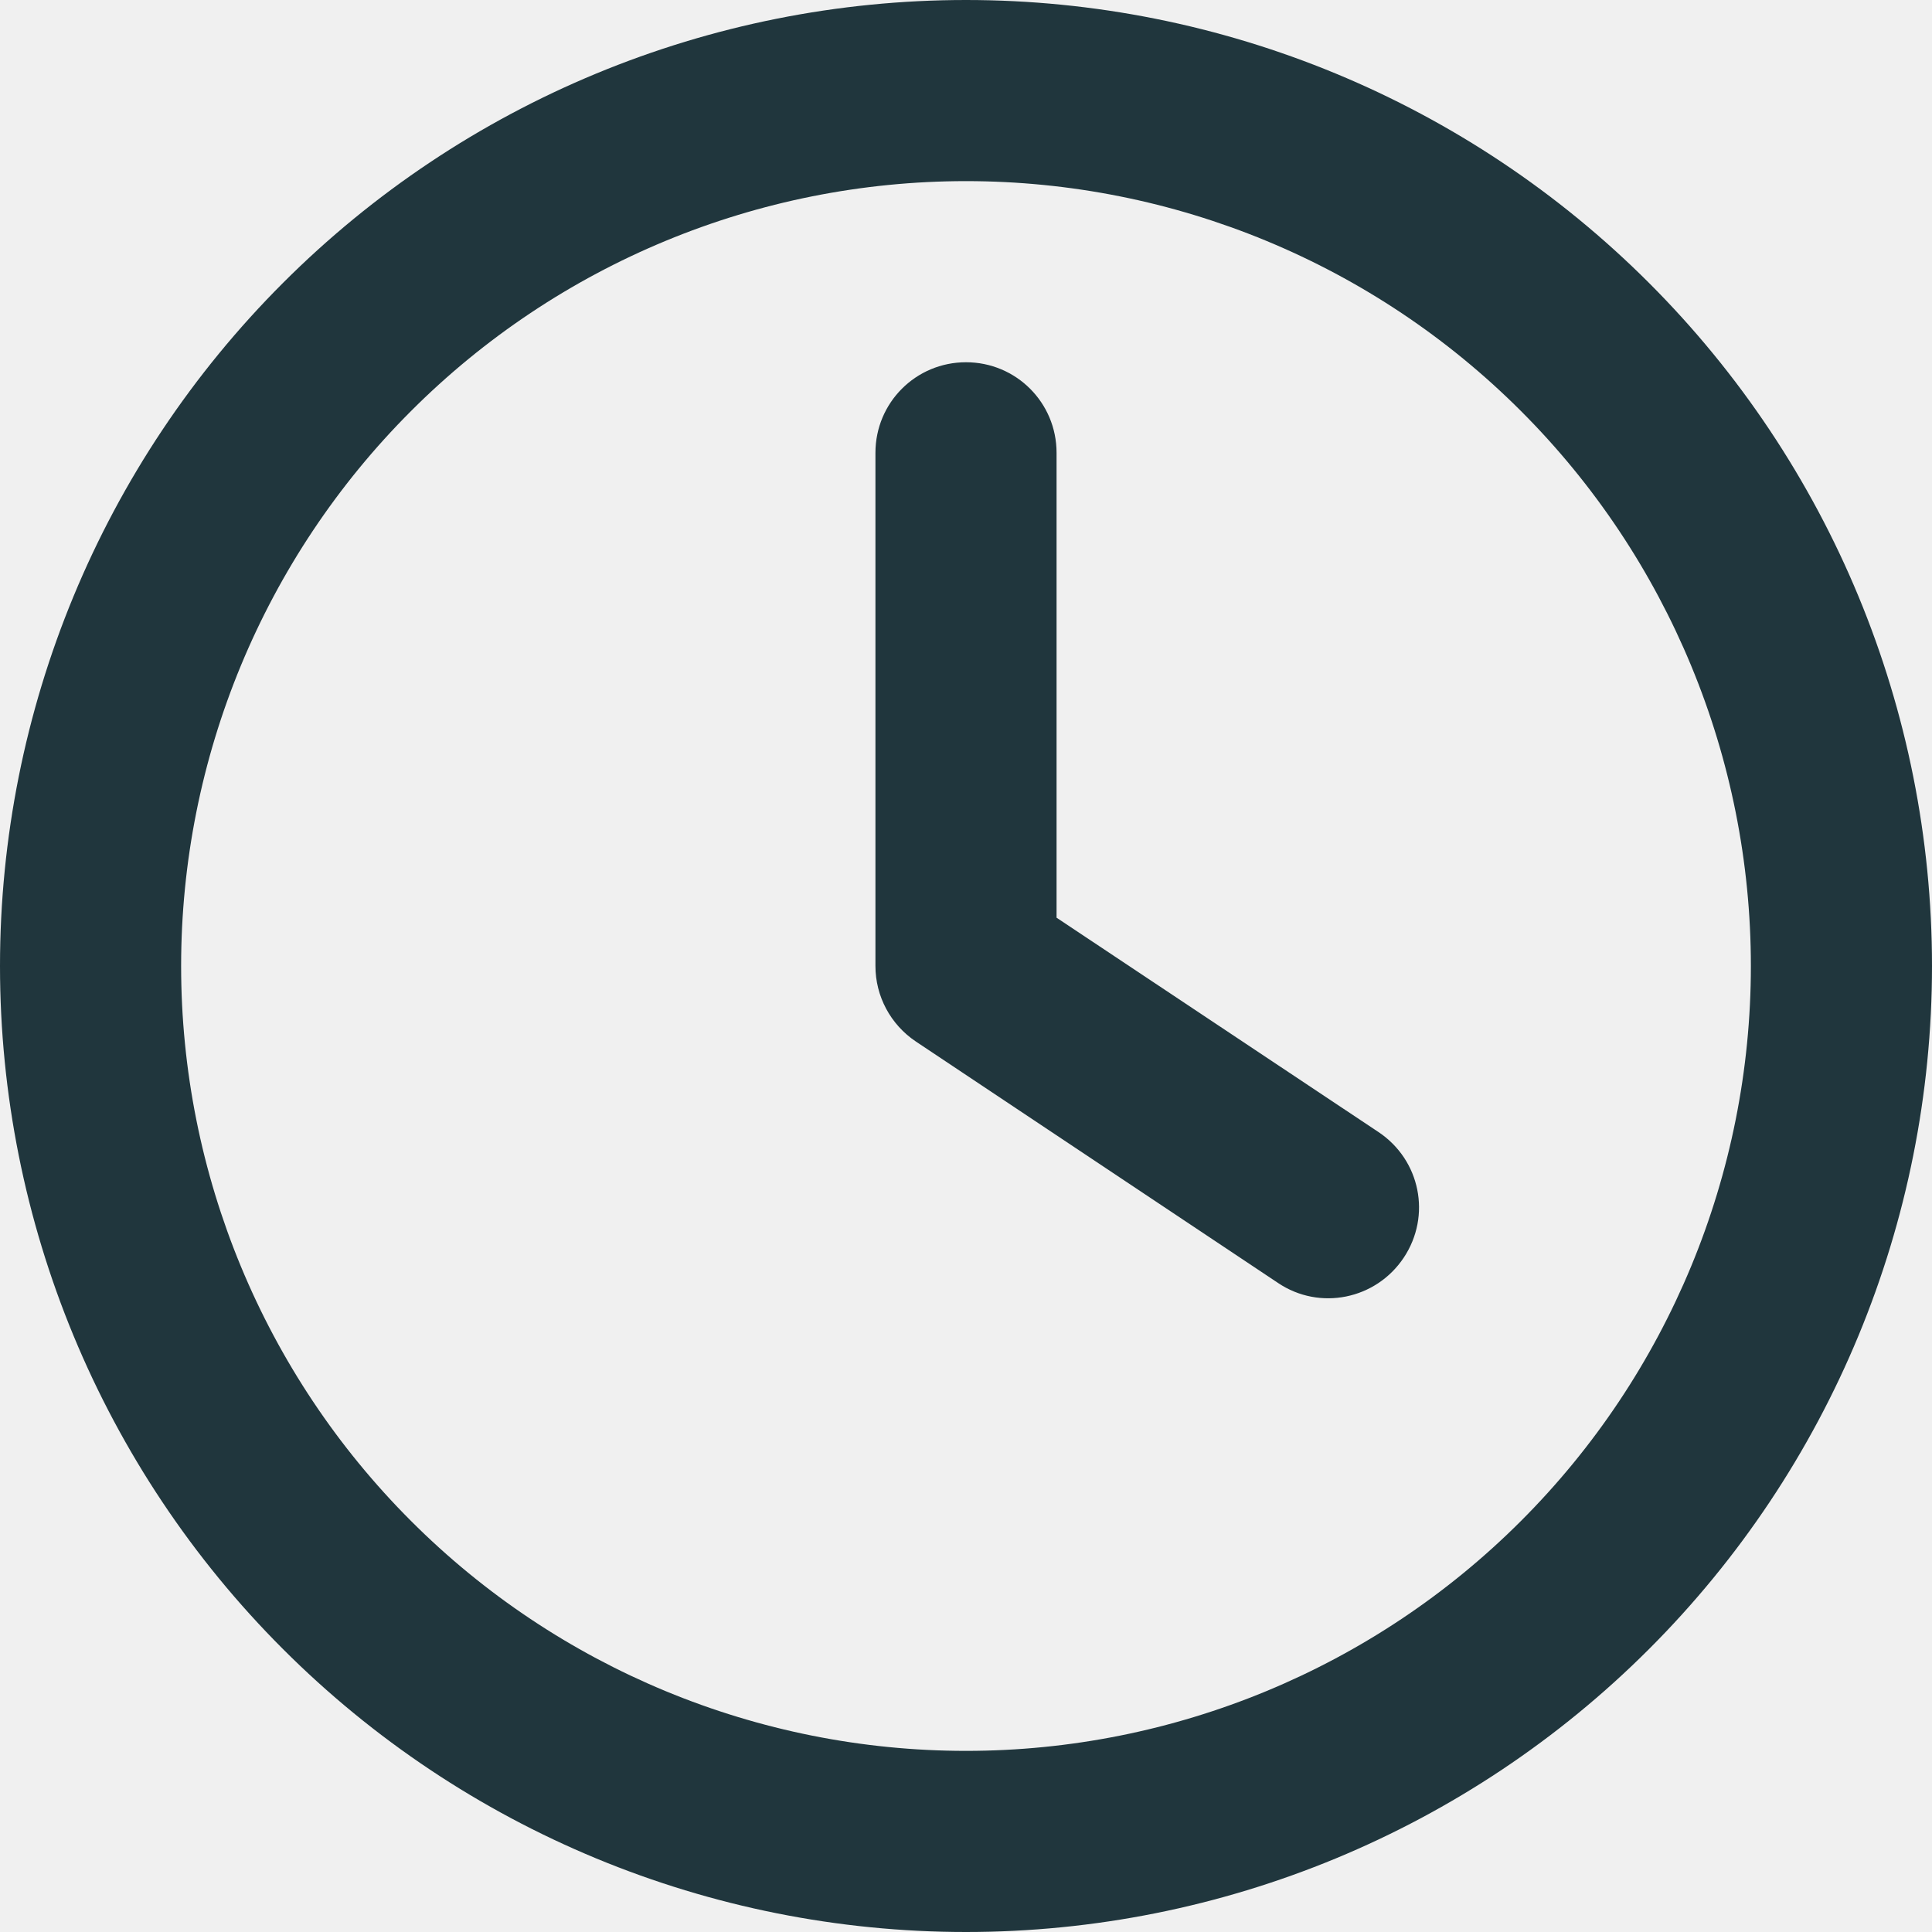
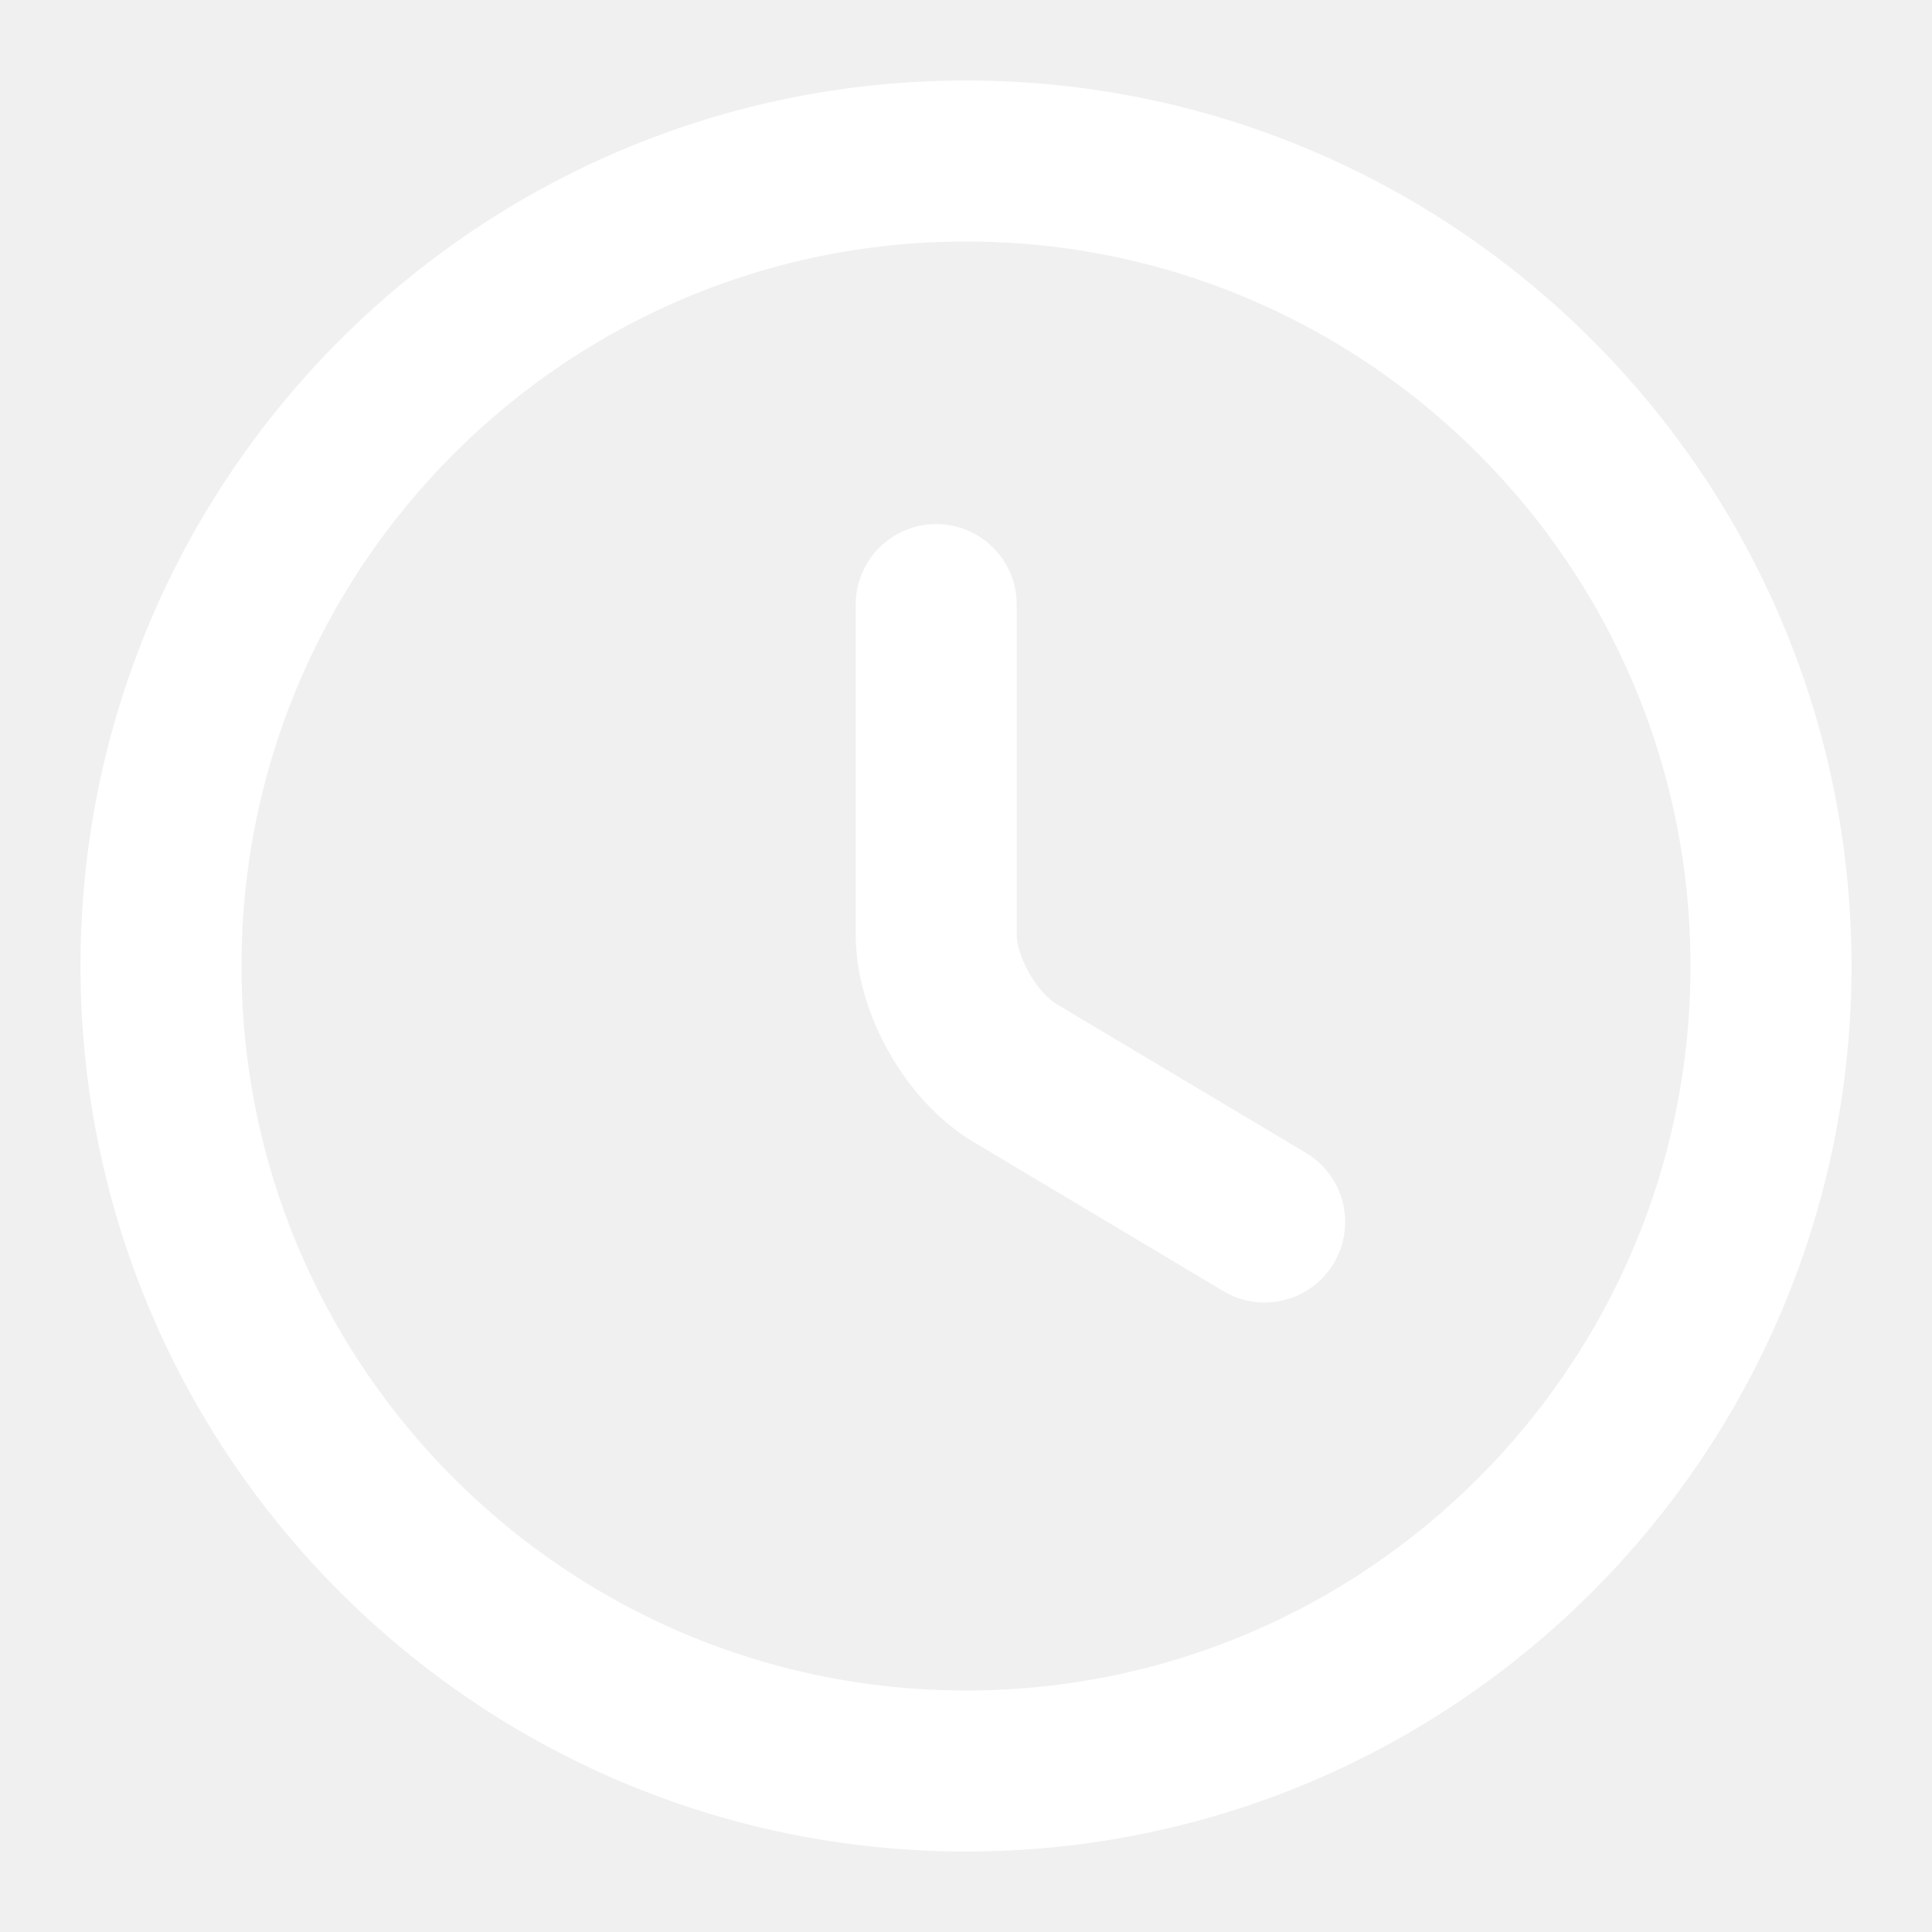
<svg xmlns="http://www.w3.org/2000/svg" width="24" height="24" viewBox="0 0 24 24" fill="none">
-   <g clip-path="url(#clip0_231_8390)">
-     <path d="M21.75 12C21.75 14.586 20.723 17.066 18.894 18.894C17.066 20.723 14.586 21.75 12 21.75C9.414 21.75 6.934 20.723 5.106 18.894C3.277 17.066 2.25 14.586 2.25 12C2.25 9.414 3.277 6.934 5.106 5.106C6.934 3.277 9.414 2.25 12 2.25C14.586 2.25 17.066 3.277 18.894 5.106C20.723 6.934 21.75 9.414 21.75 12ZM0 12C0 15.183 1.264 18.235 3.515 20.485C5.765 22.736 8.817 24 12 24C15.183 24 18.235 22.736 20.485 20.485C22.736 18.235 24 15.183 24 12C24 8.817 22.736 5.765 20.485 3.515C18.235 1.264 15.183 0 12 0C8.817 0 5.765 1.264 3.515 3.515C1.264 5.765 0 8.817 0 12ZM10.875 5.625V12C10.875 12.375 11.062 12.727 11.377 12.938L15.877 15.938C16.392 16.284 17.091 16.144 17.438 15.623C17.784 15.103 17.644 14.409 17.123 14.062L13.125 11.4V5.625C13.125 5.002 12.623 4.5 12 4.5C11.377 4.5 10.875 5.002 10.875 5.625Z" fill="#20363D" />
+   <g clip-path="url(#clip0_4418_9980)">
+     <path d="M22 12C22 17.52 17.52 22 12 22C6.48 22 2 17.52 2 12C2 6.48 6.48 2 12 2C17.52 2 22 6.48 22 12Z" stroke="#fff" stroke-width="2" stroke-linecap="round" stroke-linejoin="round" />
+     <path d="M15.71 15.18L12.61 13.33C12.07 13.01 11.63 12.24 11.63 11.61V7.51" stroke="#fff" stroke-width="2" stroke-linecap="round" stroke-linejoin="round" />
  </g>
  <defs>
-     <clipPath id="clip0_231_8390">
-       <rect width="24" height="24" fill="white" />
+     <clipPath id="clip0_4418_9980">
+       <rect width="24" height="24" fill="none" />
    </clipPath>
  </defs>
</svg>
